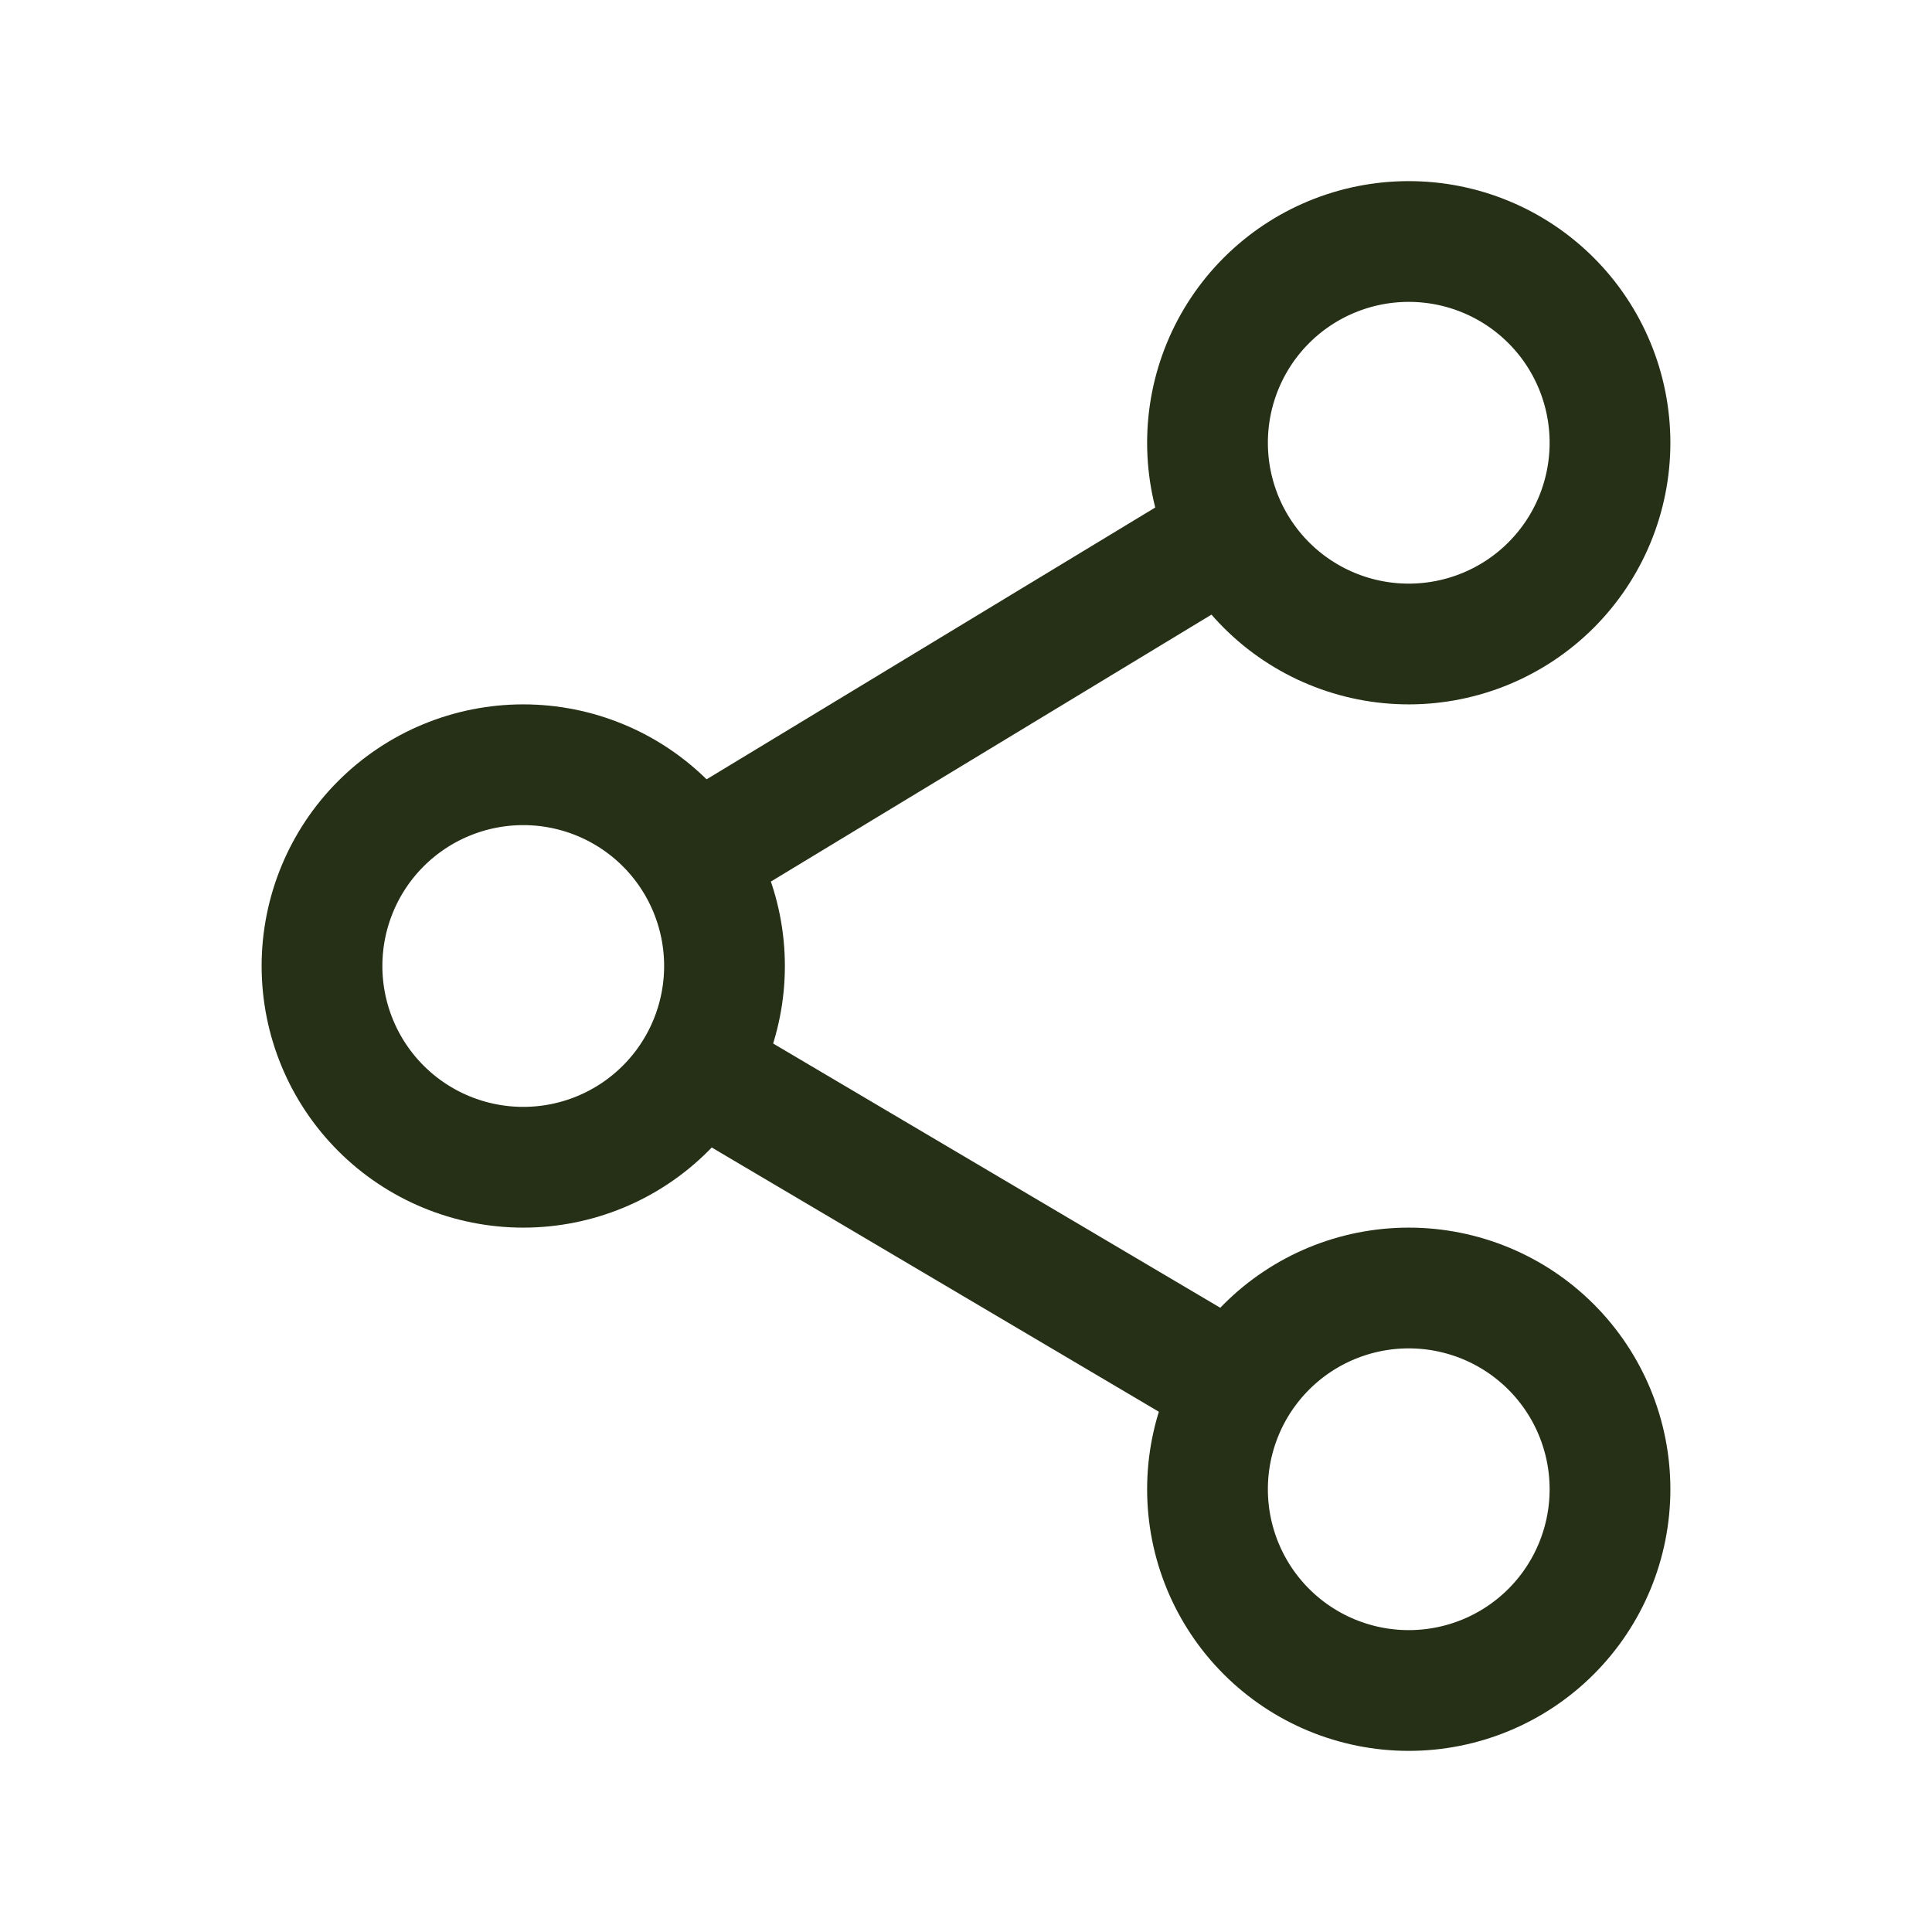
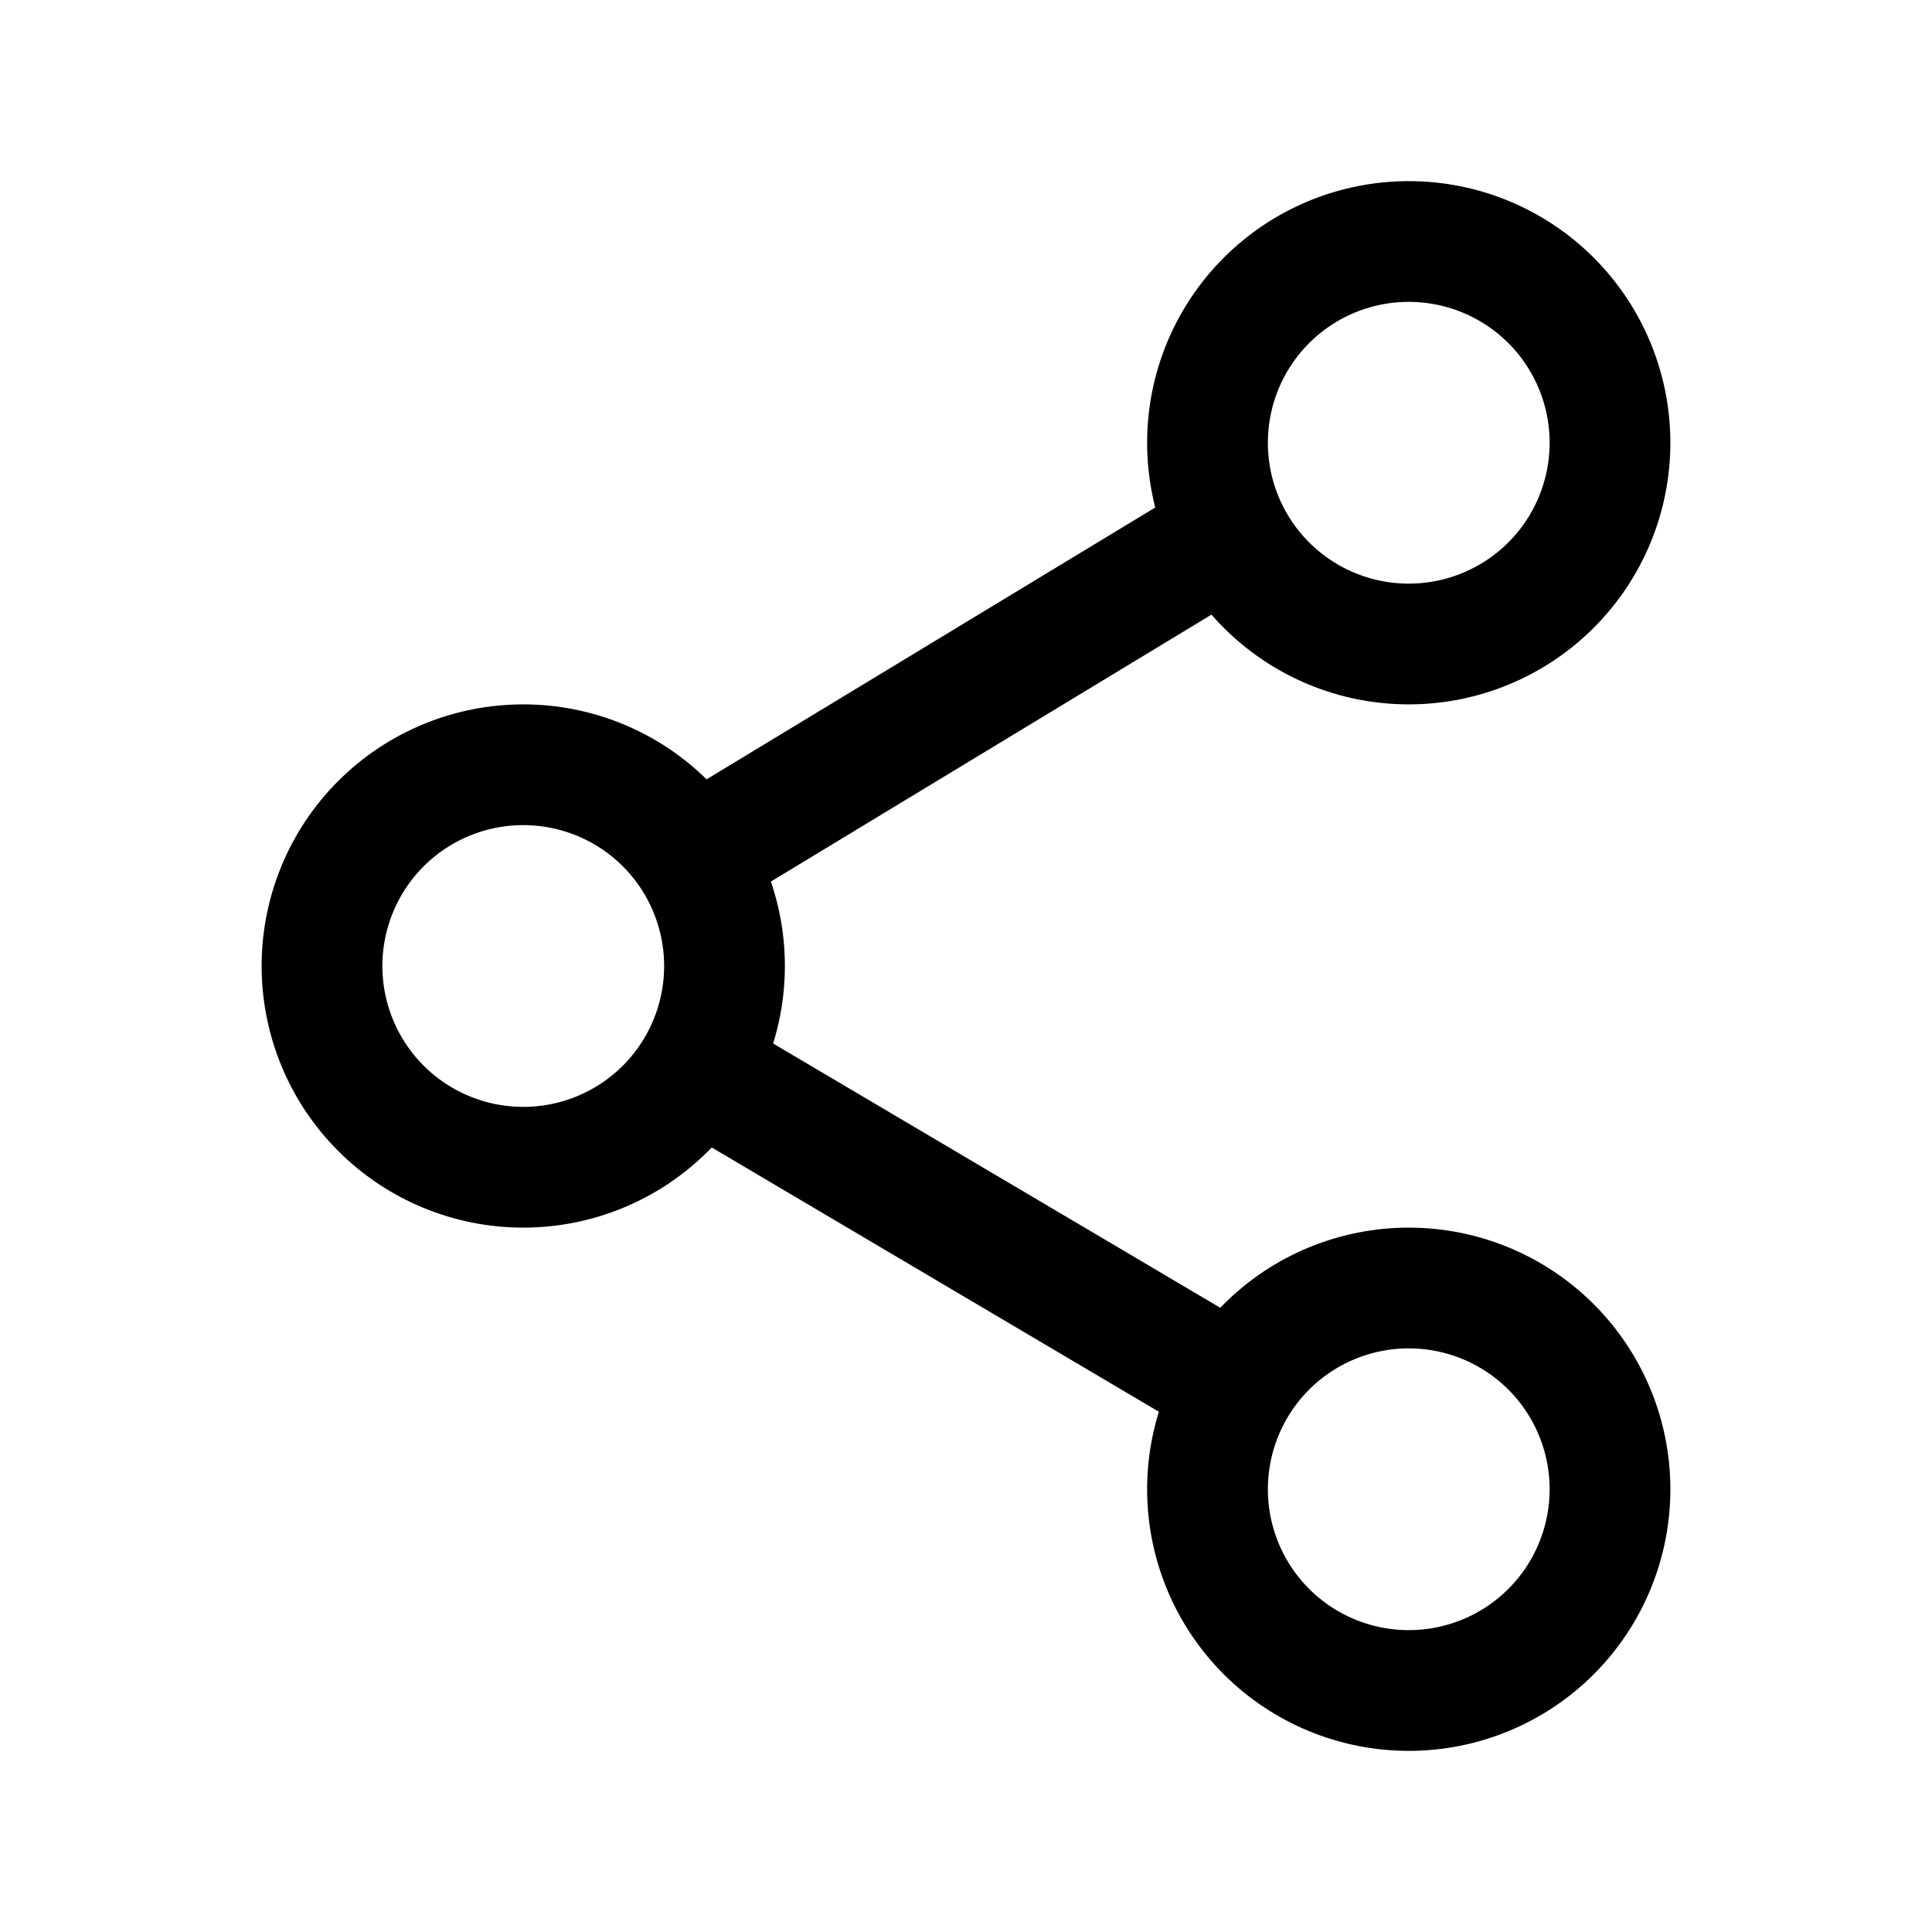
<svg xmlns="http://www.w3.org/2000/svg" width="24" height="24" viewBox="0 0 24 24" fill="none">
-   <path d="M17.5 8C18.163 8 18.799 7.737 19.268 7.268C19.737 6.799 20 6.163 20 5.5C20 4.837 19.737 4.201 19.268 3.732C18.799 3.263 18.163 3 17.5 3C16.837 3 16.201 3.263 15.732 3.732C15.263 4.201 15 4.837 15 5.5C15 6.163 15.263 6.799 15.732 7.268C16.201 7.737 16.837 8 17.5 8ZM6.5 14.5C7.163 14.5 7.799 14.237 8.268 13.768C8.737 13.299 9 12.663 9 12C9 11.337 8.737 10.701 8.268 10.232C7.799 9.763 7.163 9.5 6.5 9.5C5.837 9.5 5.201 9.763 4.732 10.232C4.263 10.701 4 11.337 4 12C4 12.663 4.263 13.299 4.732 13.768C5.201 14.237 5.837 14.5 6.5 14.5Z" stroke-width="1.5" stroke-linejoin="round" stroke="#253017" />
-   <path d="M15 6.788L8.67 10.623M8.67 13.282L15.34 17.224" stroke-width="1.5" stroke-linecap="round" stroke-linejoin="round" stroke="#253017" />
-   <path d="M17.5 16C18.163 16 18.799 16.263 19.268 16.732C19.737 17.201 20 17.837 20 18.5C20 19.163 19.737 19.799 19.268 20.268C18.799 20.737 18.163 21 17.5 21C16.837 21 16.201 20.737 15.732 20.268C15.263 19.799 15 19.163 15 18.5C15 17.837 15.263 17.201 15.732 16.732C16.201 16.263 16.837 16 17.5 16Z" stroke-width="1.5" stroke-linejoin="round" stroke="#253017" />
+   <path d="M17.5 8C18.163 8 18.799 7.737 19.268 7.268C19.737 6.799 20 6.163 20 5.5C20 4.837 19.737 4.201 19.268 3.732C18.799 3.263 18.163 3 17.5 3C16.837 3 16.201 3.263 15.732 3.732C15.263 4.201 15 4.837 15 5.5C15 6.163 15.263 6.799 15.732 7.268C16.201 7.737 16.837 8 17.5 8ZM6.5 14.5C7.163 14.5 7.799 14.237 8.268 13.768C8.737 13.299 9 12.663 9 12C9 11.337 8.737 10.701 8.268 10.232C7.799 9.763 7.163 9.5 6.5 9.5C5.837 9.5 5.201 9.763 4.732 10.232C4.263 10.701 4 11.337 4 12C4 12.663 4.263 13.299 4.732 13.768C5.201 14.237 5.837 14.5 6.5 14.5Z" stroke-width="1.5" stroke-linejoin="round" stroke="currentColor" />
+   <path d="M15 6.788L8.67 10.623M8.67 13.282L15.34 17.224" stroke-width="1.5" stroke-linecap="round" stroke-linejoin="round" stroke="currentColor" />
+   <path d="M17.5 16C18.163 16 18.799 16.263 19.268 16.732C19.737 17.201 20 17.837 20 18.5C20 19.163 19.737 19.799 19.268 20.268C18.799 20.737 18.163 21 17.5 21C16.837 21 16.201 20.737 15.732 20.268C15.263 19.799 15 19.163 15 18.5C15 17.837 15.263 17.201 15.732 16.732C16.201 16.263 16.837 16 17.5 16Z" stroke-width="1.5" stroke-linejoin="round" stroke="currentColor" />
</svg>
